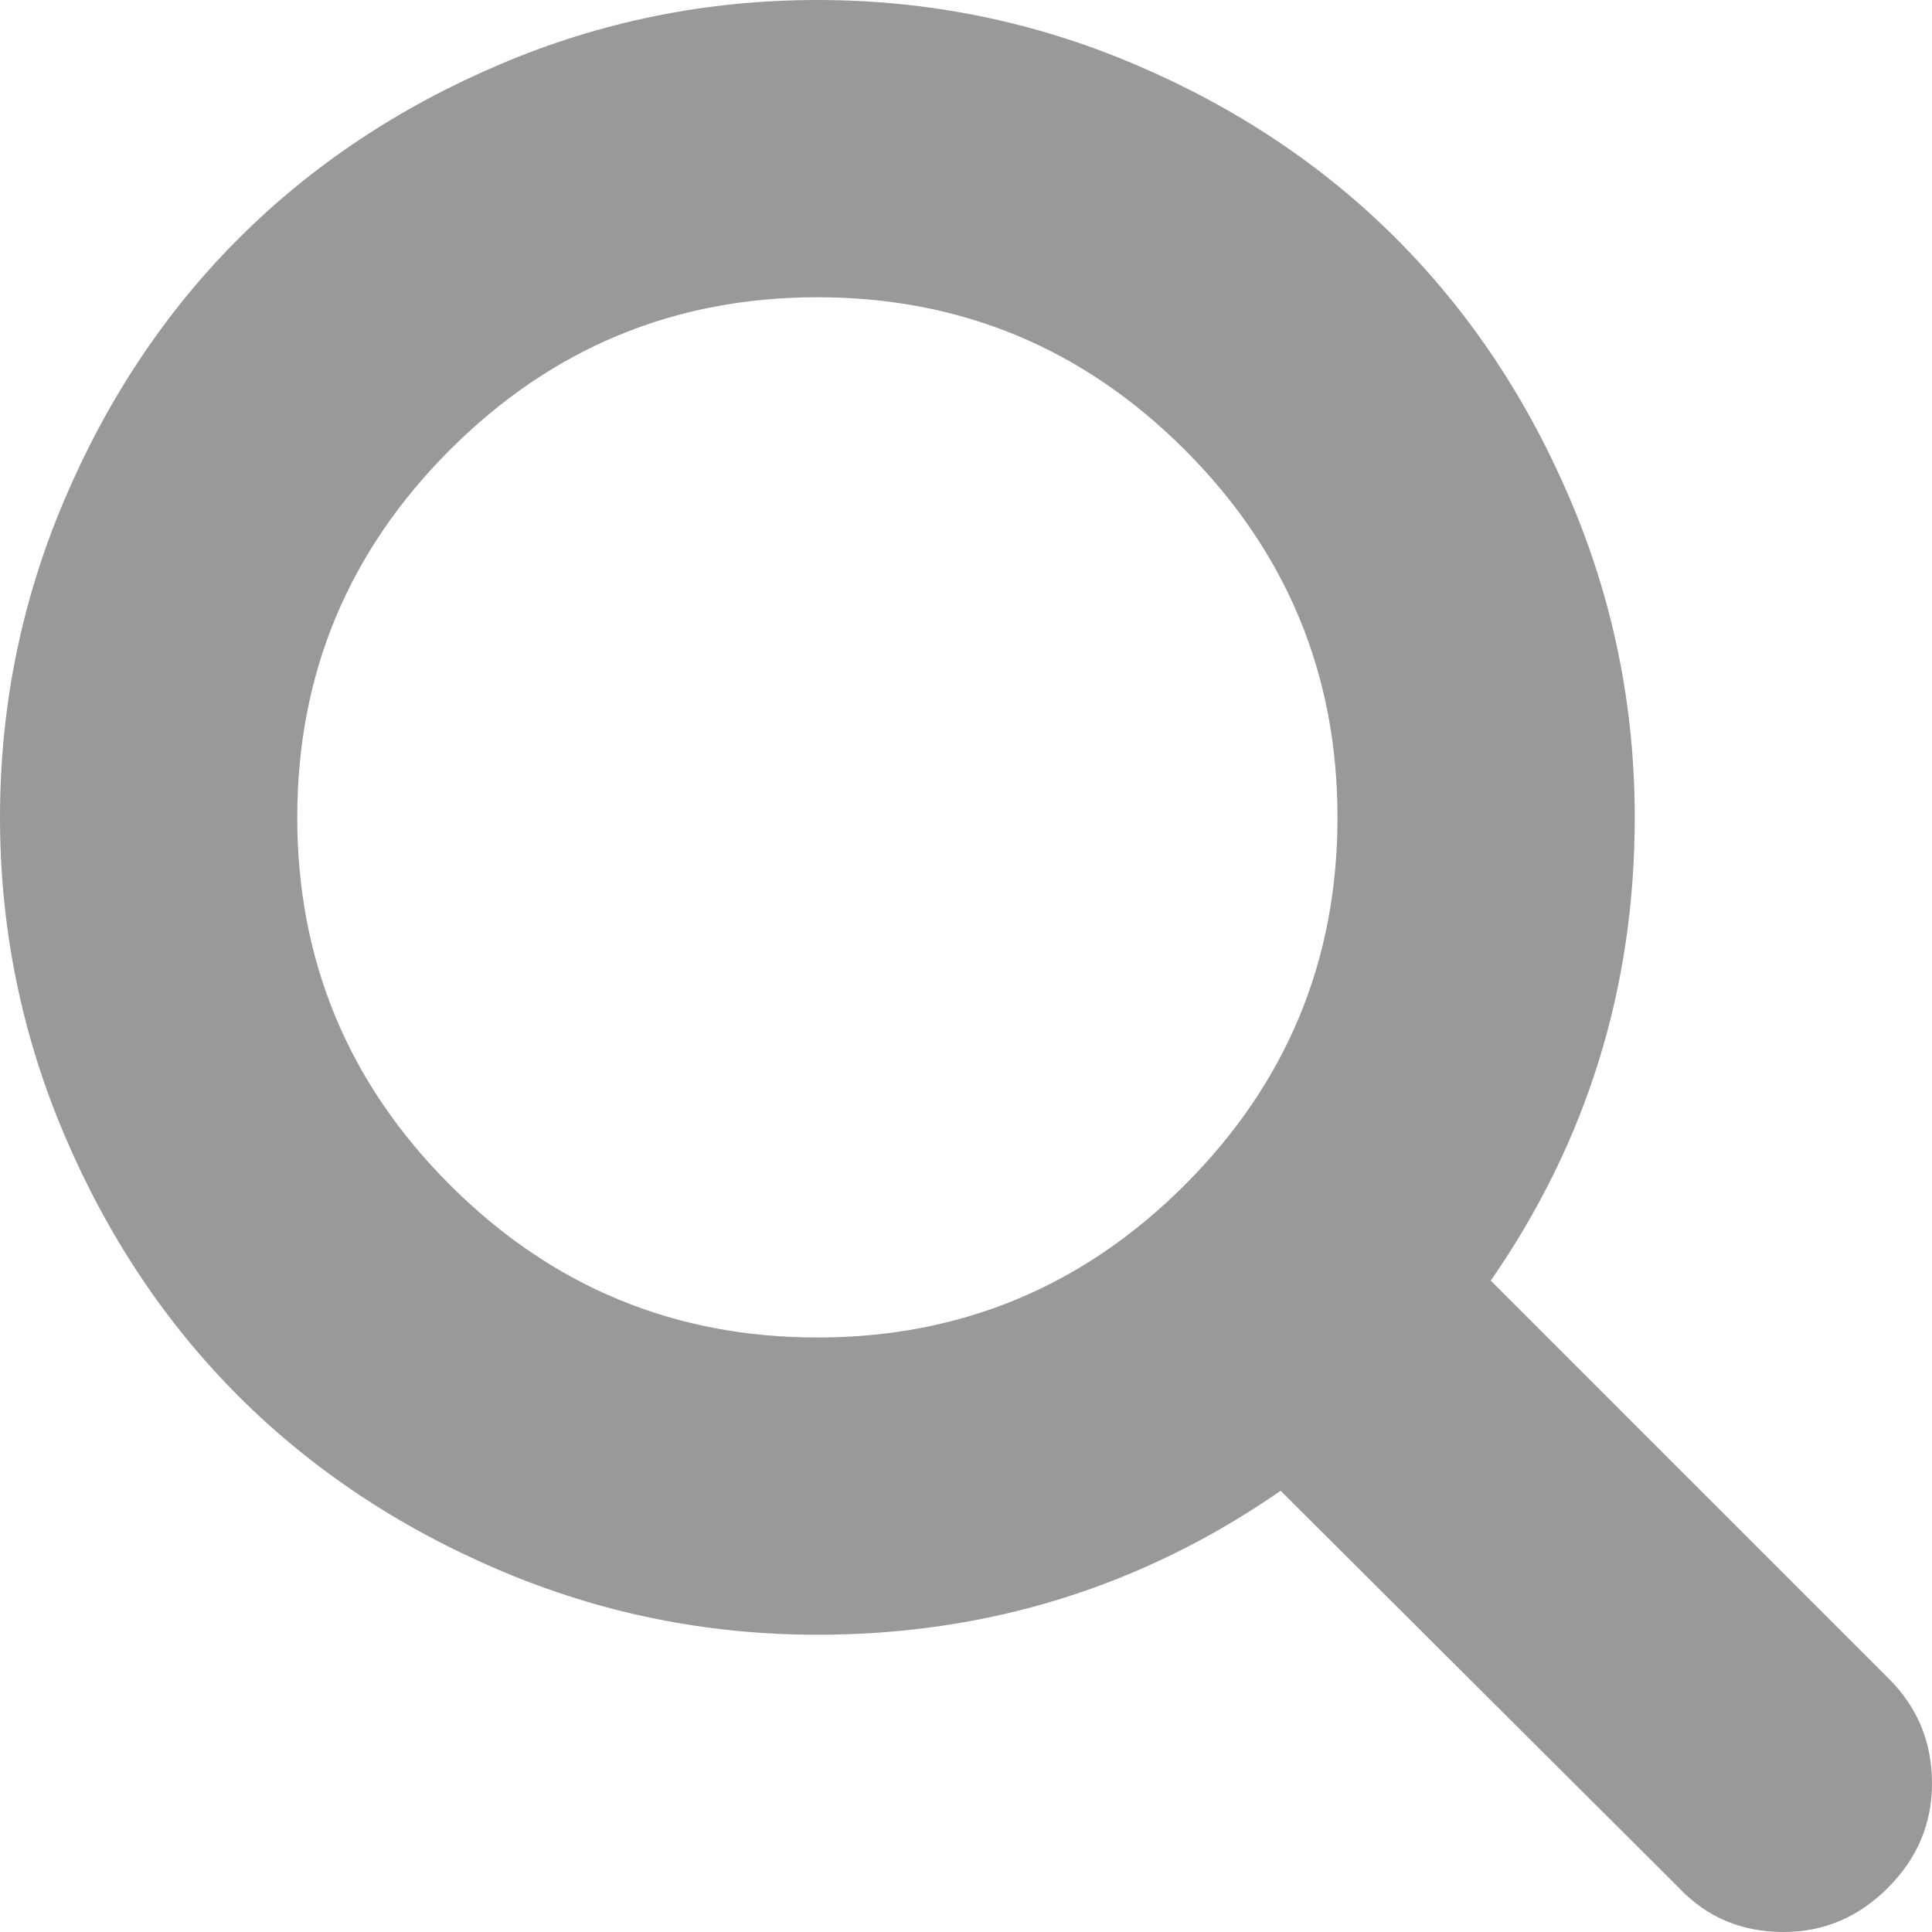
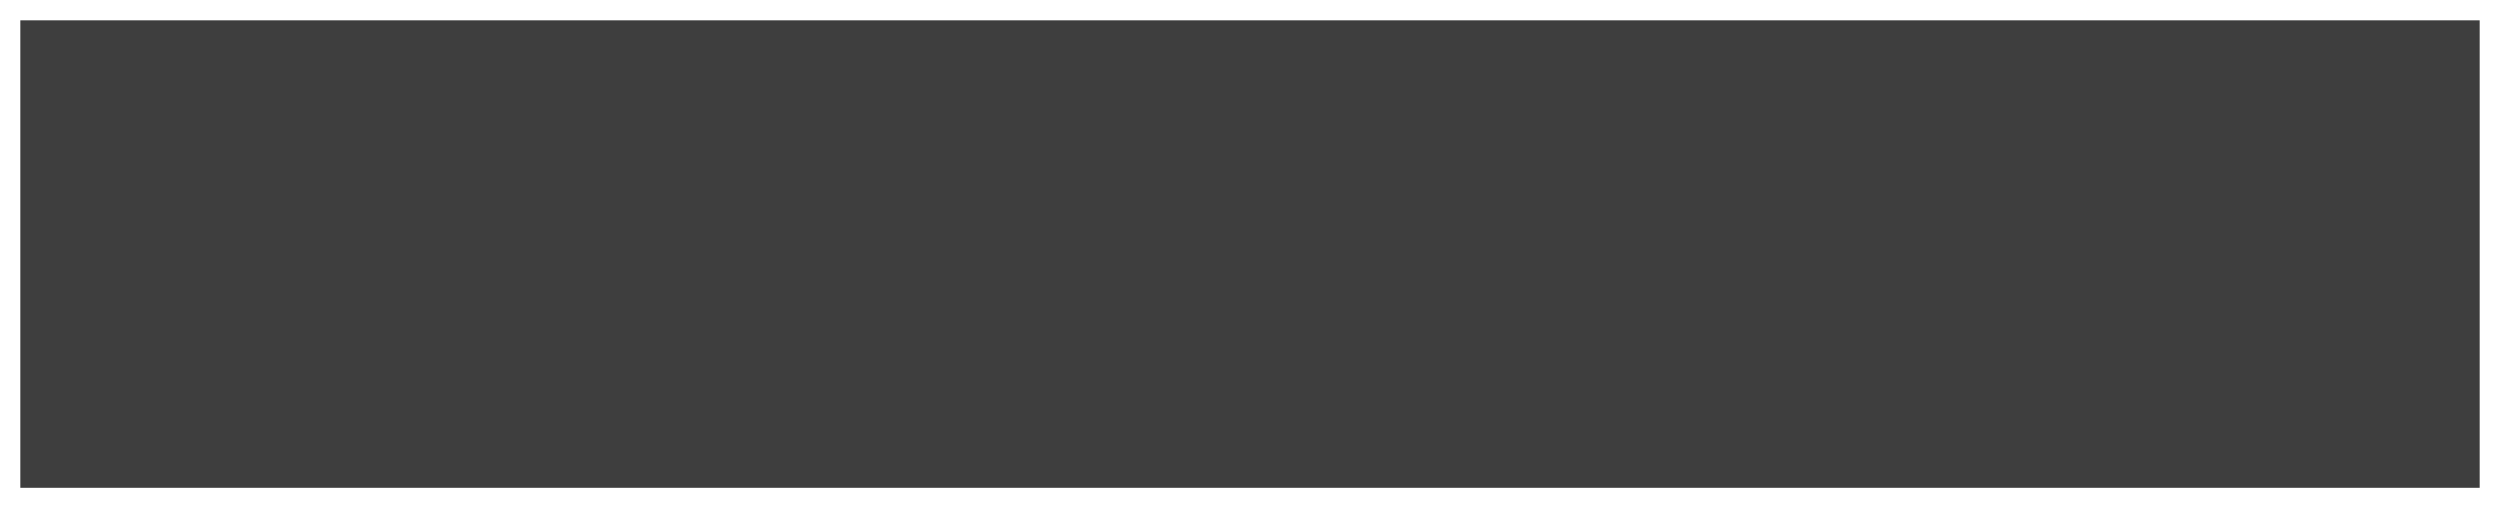
- <svg xmlns="http://www.w3.org/2000/svg" version="1.1" width="21px" height="21px">
-   <g transform="matrix(1 0 0 1 -1374 -387 )">
-     <path d="M 12.879 12.879  C 13.985 11.773  14.538 10.441  14.538 8.885  C 14.538 7.328  13.985 5.997  12.879 4.89  C 11.773 3.784  10.441 3.231  8.885 3.231  C 7.328 3.231  5.997 3.784  4.89 4.89  C 3.784 5.997  3.231 7.328  3.231 8.885  C 3.231 10.441  3.784 11.773  4.89 12.879  C 5.997 13.985  7.328 14.538  8.885 14.538  C 10.441 14.538  11.773 13.985  12.879 12.879  Z M 20.533 18.249  C 20.844 18.56  21 18.939  21 19.385  C 21 19.822  20.84 20.201  20.52 20.52  C 20.201 20.84  19.822 21  19.385 21  C 18.93 21  18.552 20.84  18.249 20.52  L 13.92 16.204  C 12.414 17.248  10.736 17.769  8.885 17.769  C 7.681 17.769  6.531 17.536  5.433 17.069  C 4.335 16.602  3.389 15.971  2.593 15.176  C 1.798 14.381  1.167 13.434  0.7 12.336  C 0.233 11.238  0 10.088  0 8.885  C 0 7.681  0.233 6.531  0.7 5.433  C 1.167 4.335  1.798 3.389  2.593 2.593  C 3.389 1.798  4.335 1.167  5.433 0.7  C 6.531 0.233  7.681 0  8.885 0  C 10.088 0  11.238 0.233  12.336 0.7  C 13.434 1.167  14.381 1.798  15.176 2.593  C 15.971 3.389  16.602 4.335  17.069 5.433  C 17.536 6.531  17.769 7.681  17.769 8.885  C 17.769 10.736  17.248 12.414  16.204 13.92  L 20.533 18.249  Z " fill-rule="nonzero" fill="#999999" stroke="none" transform="matrix(1 0 0 1 1374 387 )" />
+ <svg xmlns="http://www.w3.org/2000/svg" version="1.1" width="123px" height="25px">
+   <g transform="matrix(1 0 0 1 -503 -490 )">
+     <path d="M 504 491  L 625 491  L 625 514  L 504 514  L 504 491  Z " fill-rule="nonzero" fill="#000000" stroke="none" fill-opacity="0.757" />
  </g>
</svg>
